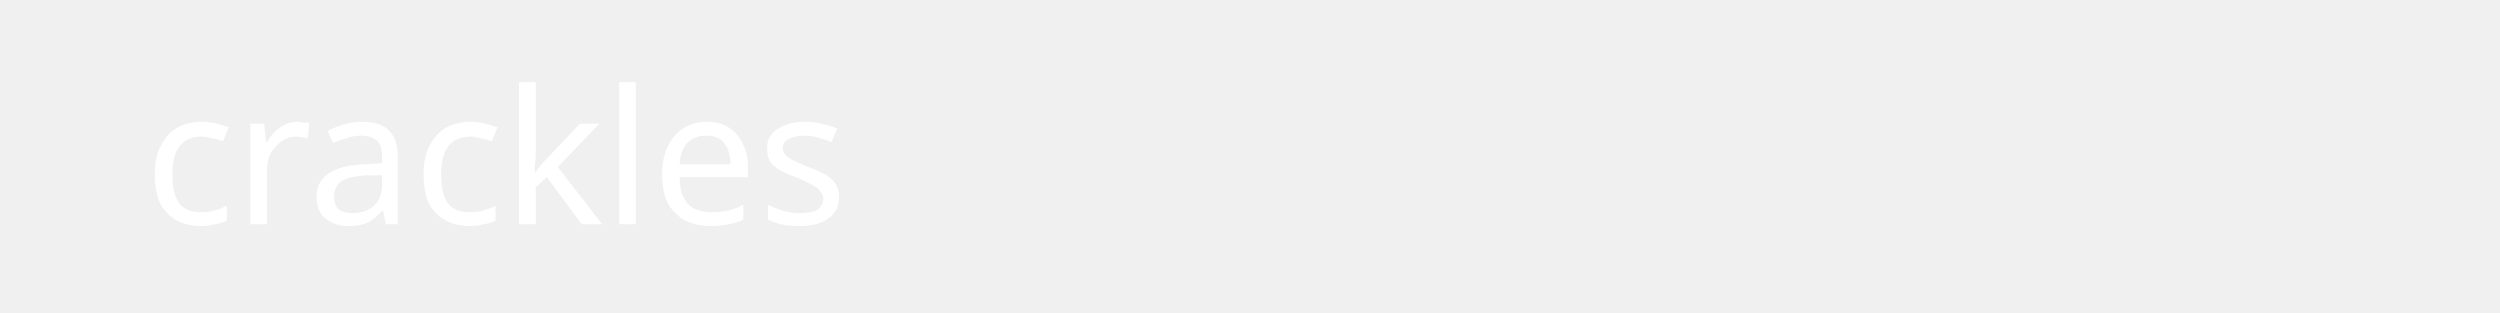
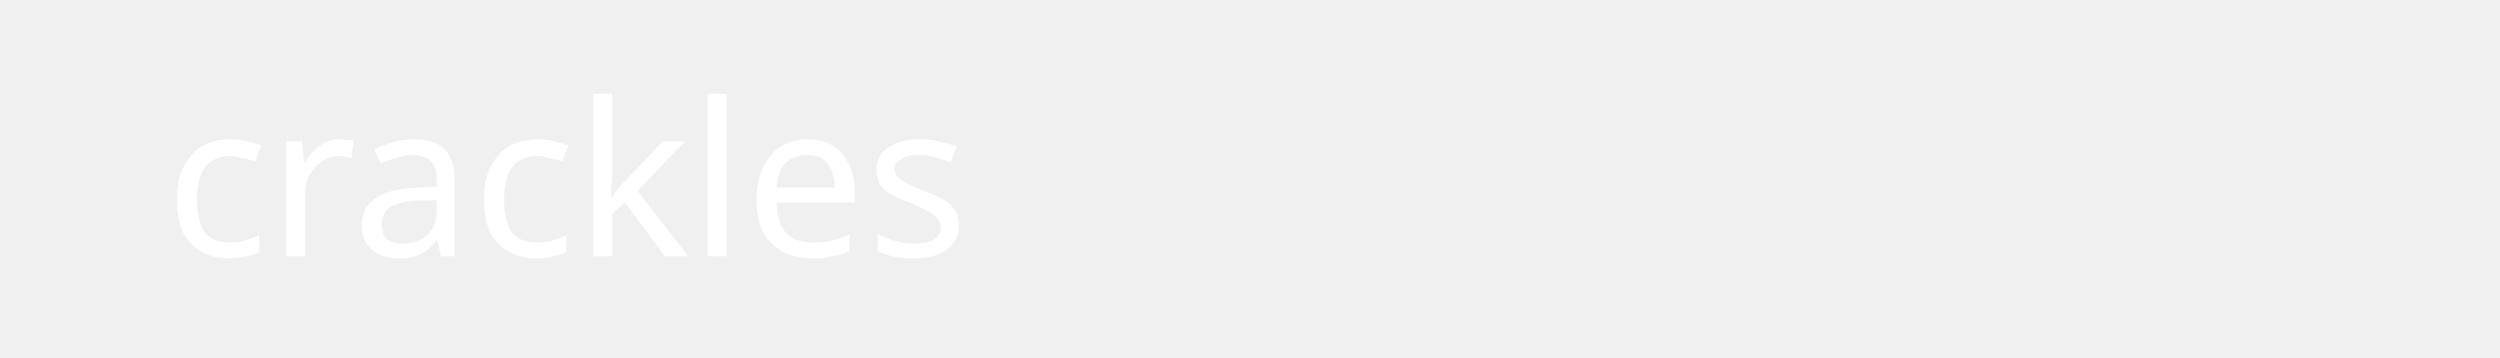
- <svg xmlns="http://www.w3.org/2000/svg" width="160" height="20" viewBox="0 0 42.333 5.292" version="1.1" id="svg907">
+ <svg xmlns="http://www.w3.org/2000/svg" width="140" height="20" viewBox="0 0 37.042 5.292" version="1.1" id="svg907">
  <defs id="defs901" />
  <g id="layer1">
    <text xml:space="preserve" style="font-size:3.175px;line-height:1.25;font-family:'Good Times';-inkscape-font-specification:'Good Times';fill:#ffffff;stroke-width:0.265" x="2.449" y="3.795" id="text1474">
      <tspan id="tspan1472" x="2.449" y="3.795" style="font-size:3.175px;fill:#ffffff;stroke-width:0.265">crackles</tspan>
    </text>
  </g>
</svg>
